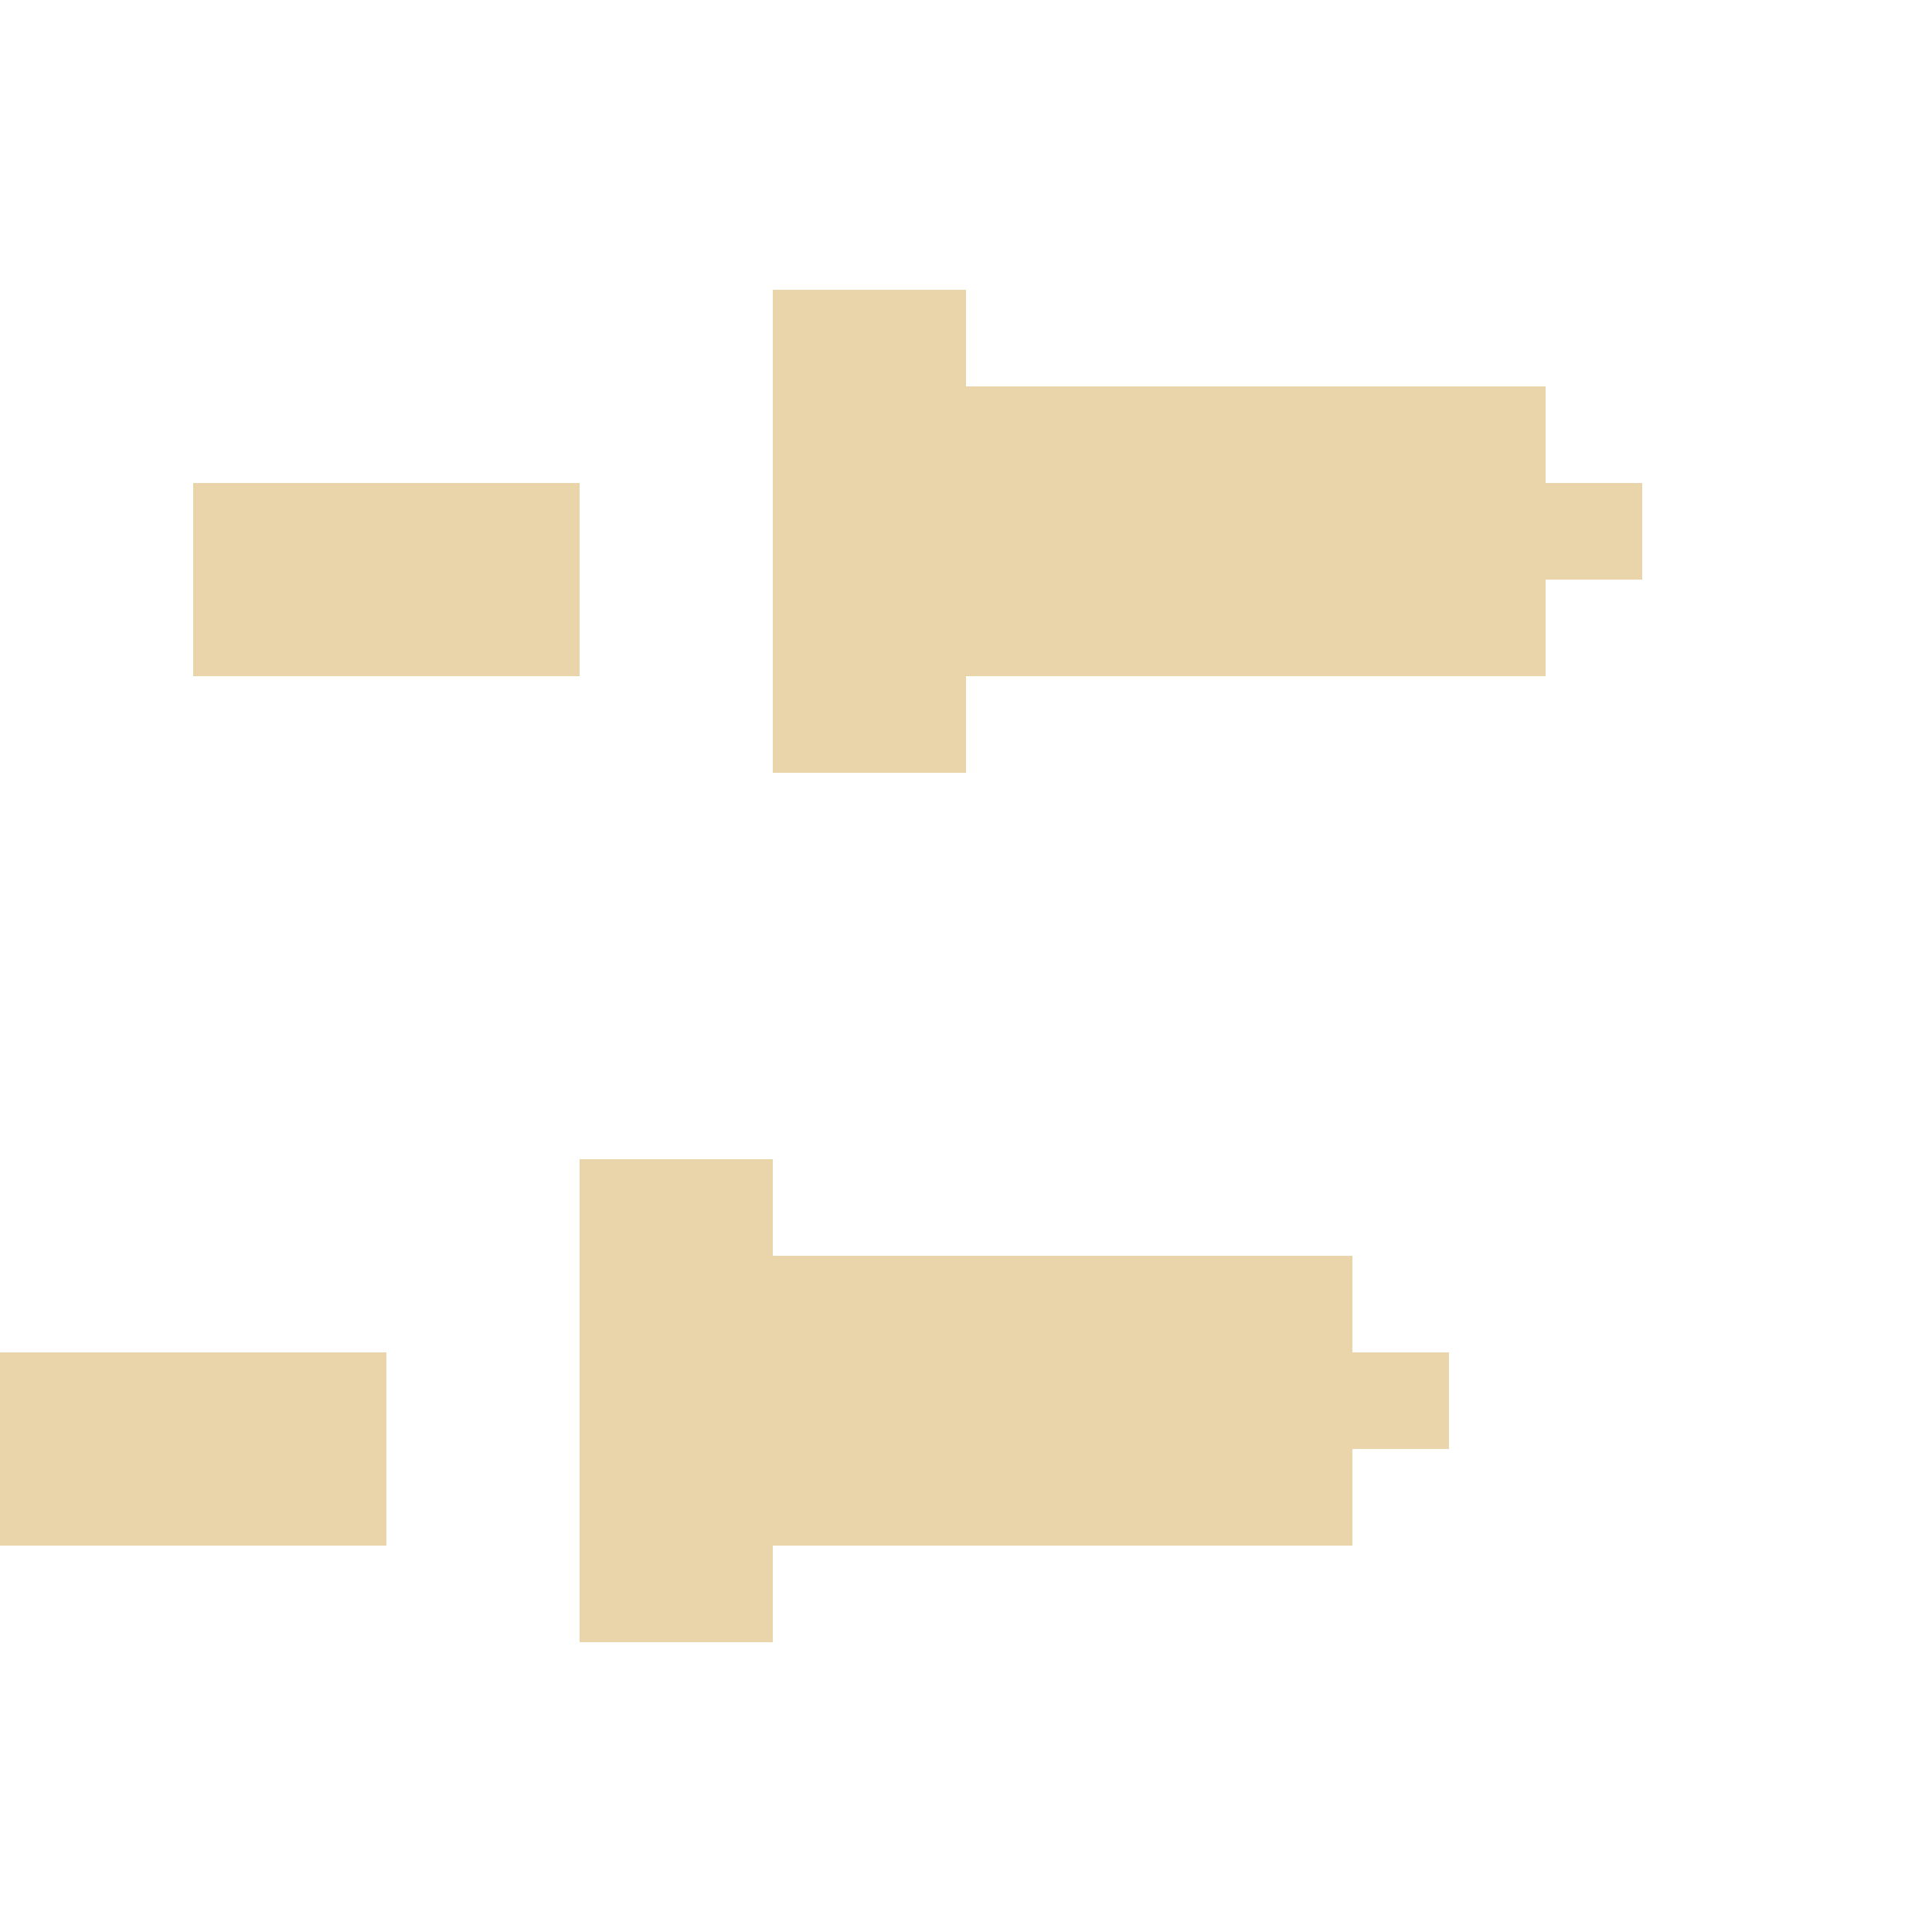
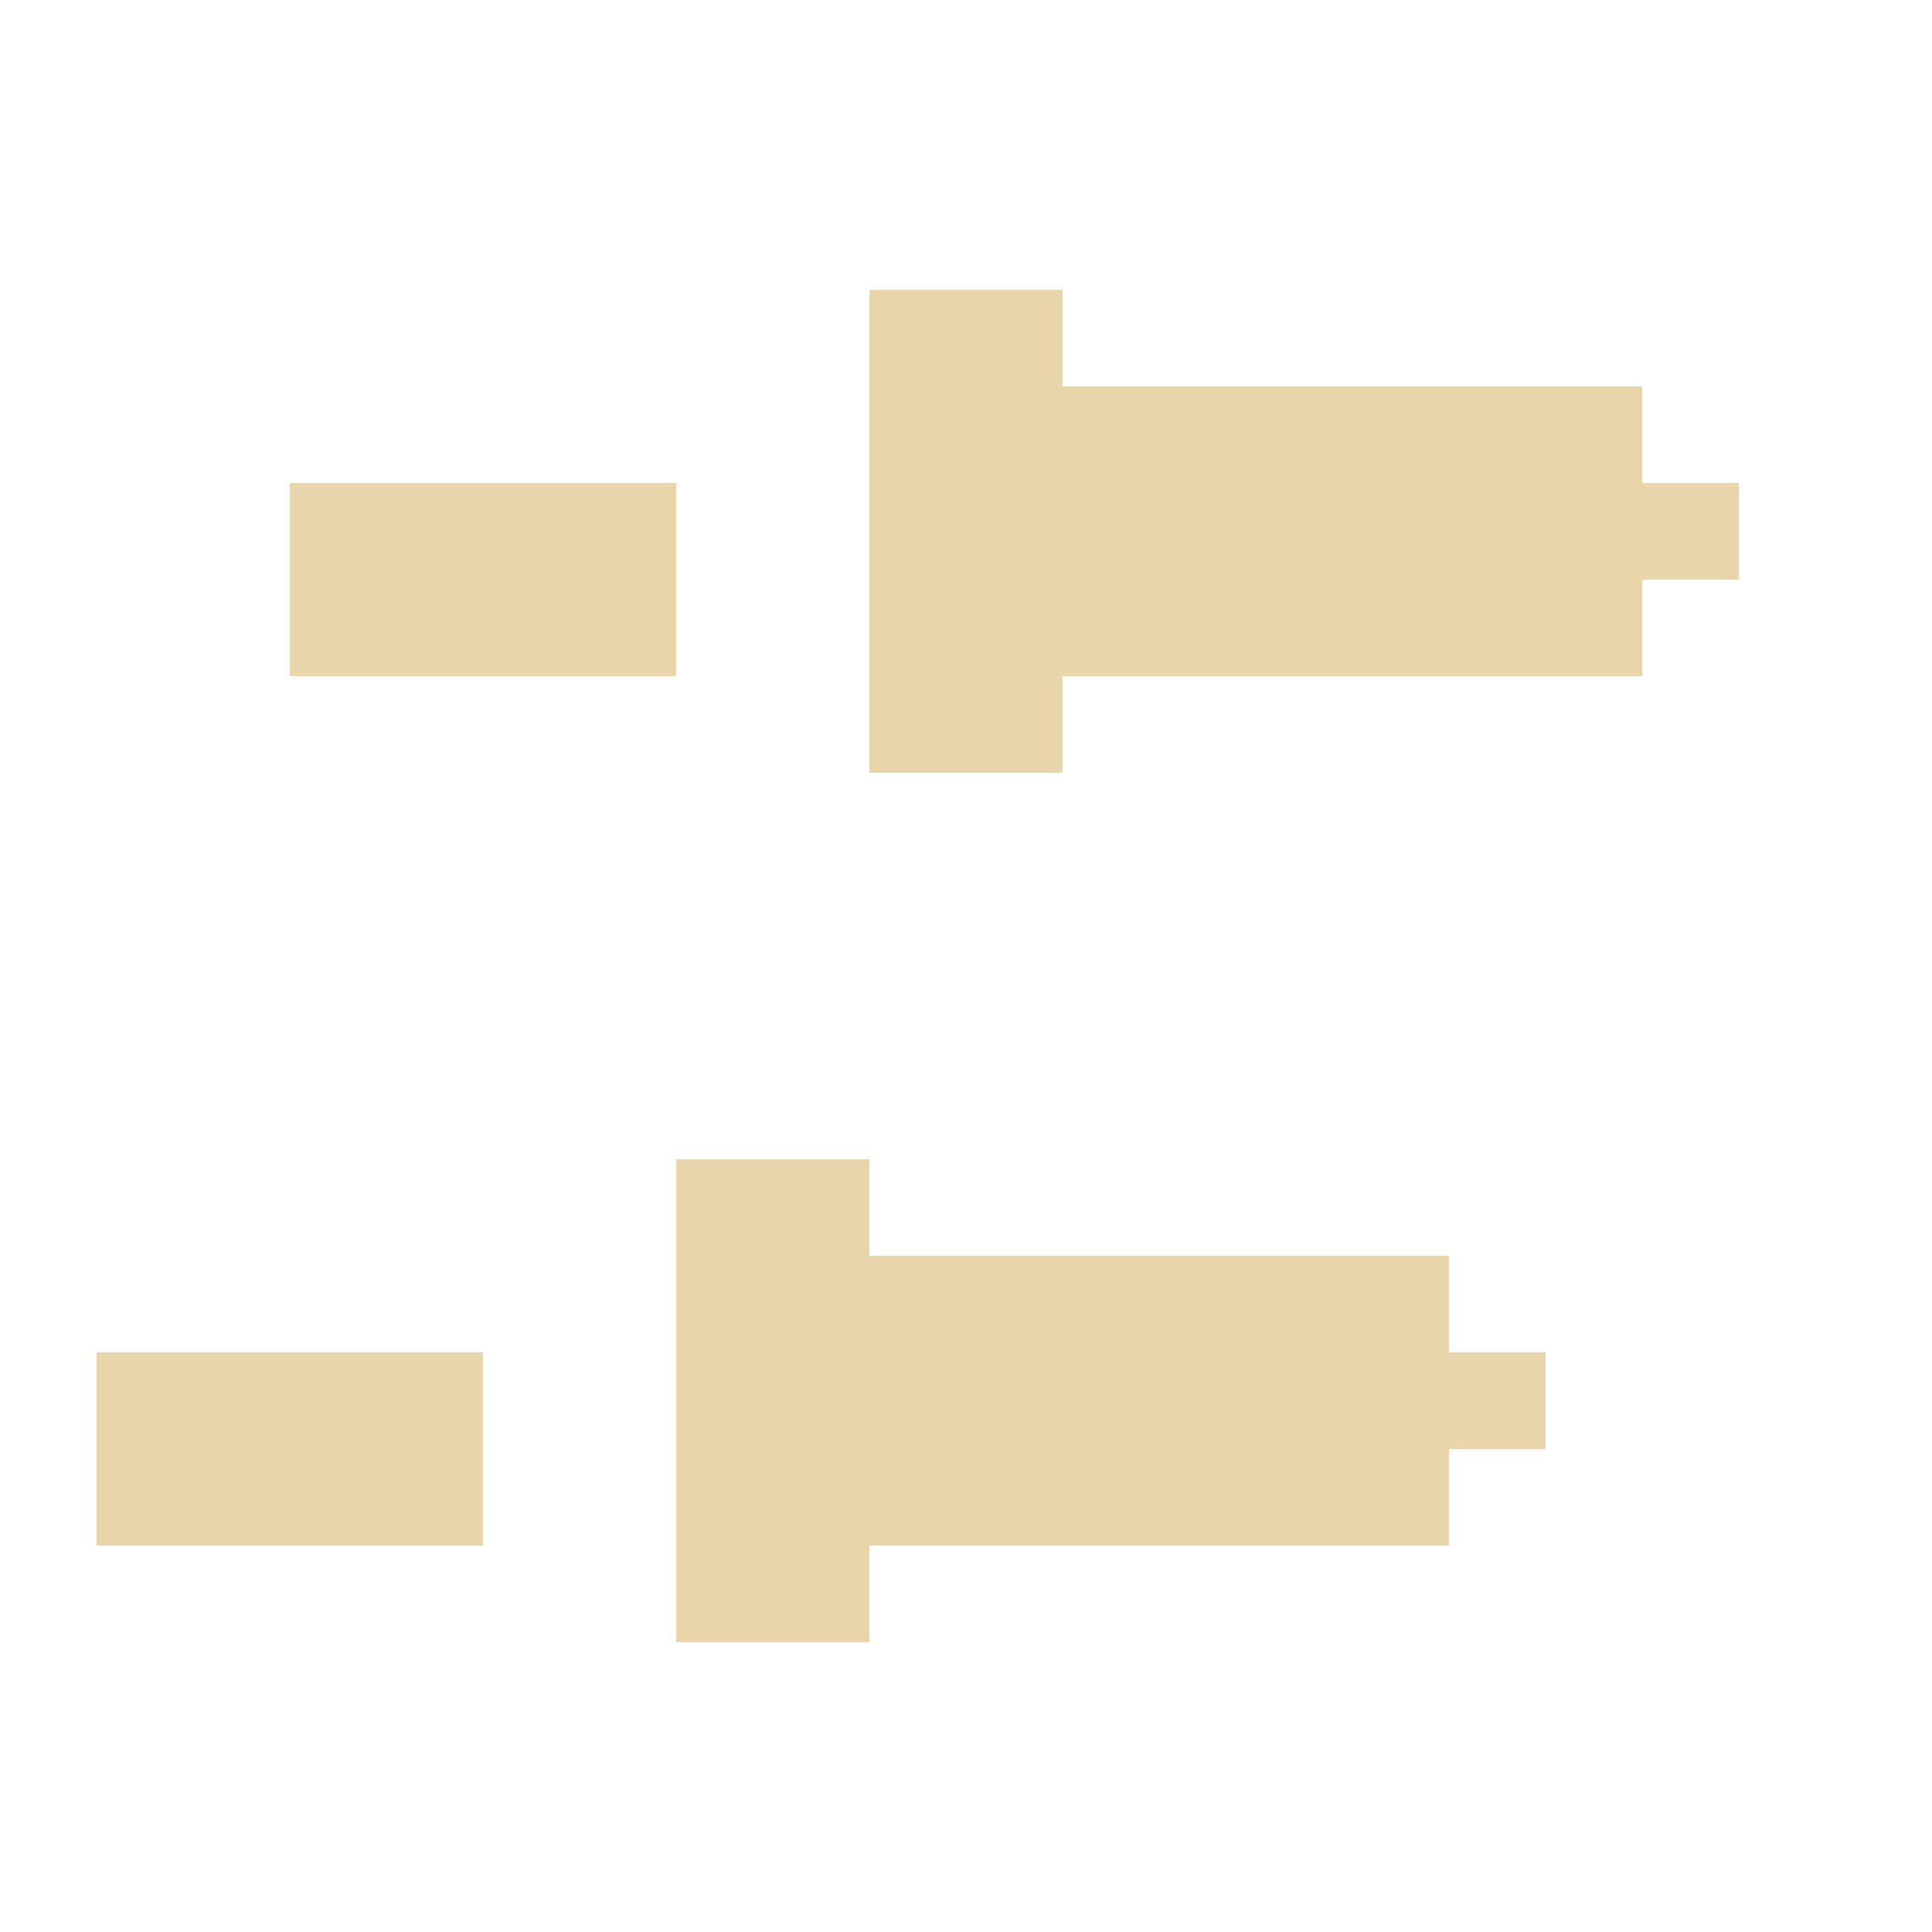
<svg xmlns="http://www.w3.org/2000/svg" width="20" height="20" viewBox="0 0 20 20" aria-hidden="true">
-   <path fill="#ead4aa" d="M8 3h2v1h-2ZM8 4h8v1h-8ZM2 5h4v1h-4ZM8 5h9v1h-9ZM2 6h4v1h-4ZM8 6h8v1h-8ZM8 7h2v1h-2ZM6 12h2v1h-2ZM6 13h8v1h-8ZM0 14h4v1h-4ZM6 14h9v1h-9ZM0 15h4v1h-4ZM6 15h8v1h-8ZM6 16h2v1h-2Z" />
+   <path fill="#ead4aa" d="M9 3h2v1h-2ZM9 4h8v1h-8ZM3 5h4v1h-4ZM9 5h9v1h-9ZM3 6h4v1h-4ZM9 6h8v1h-8ZM9 7h2v1h-2ZM7 12h2v1h-2ZM7 13h8v1h-8ZM1 14h4v1h-4ZM7 14h9v1h-9ZM1 15h4v1h-4ZM7 15h8v1h-8ZM7 16h2v1h-2Z" />
</svg>
